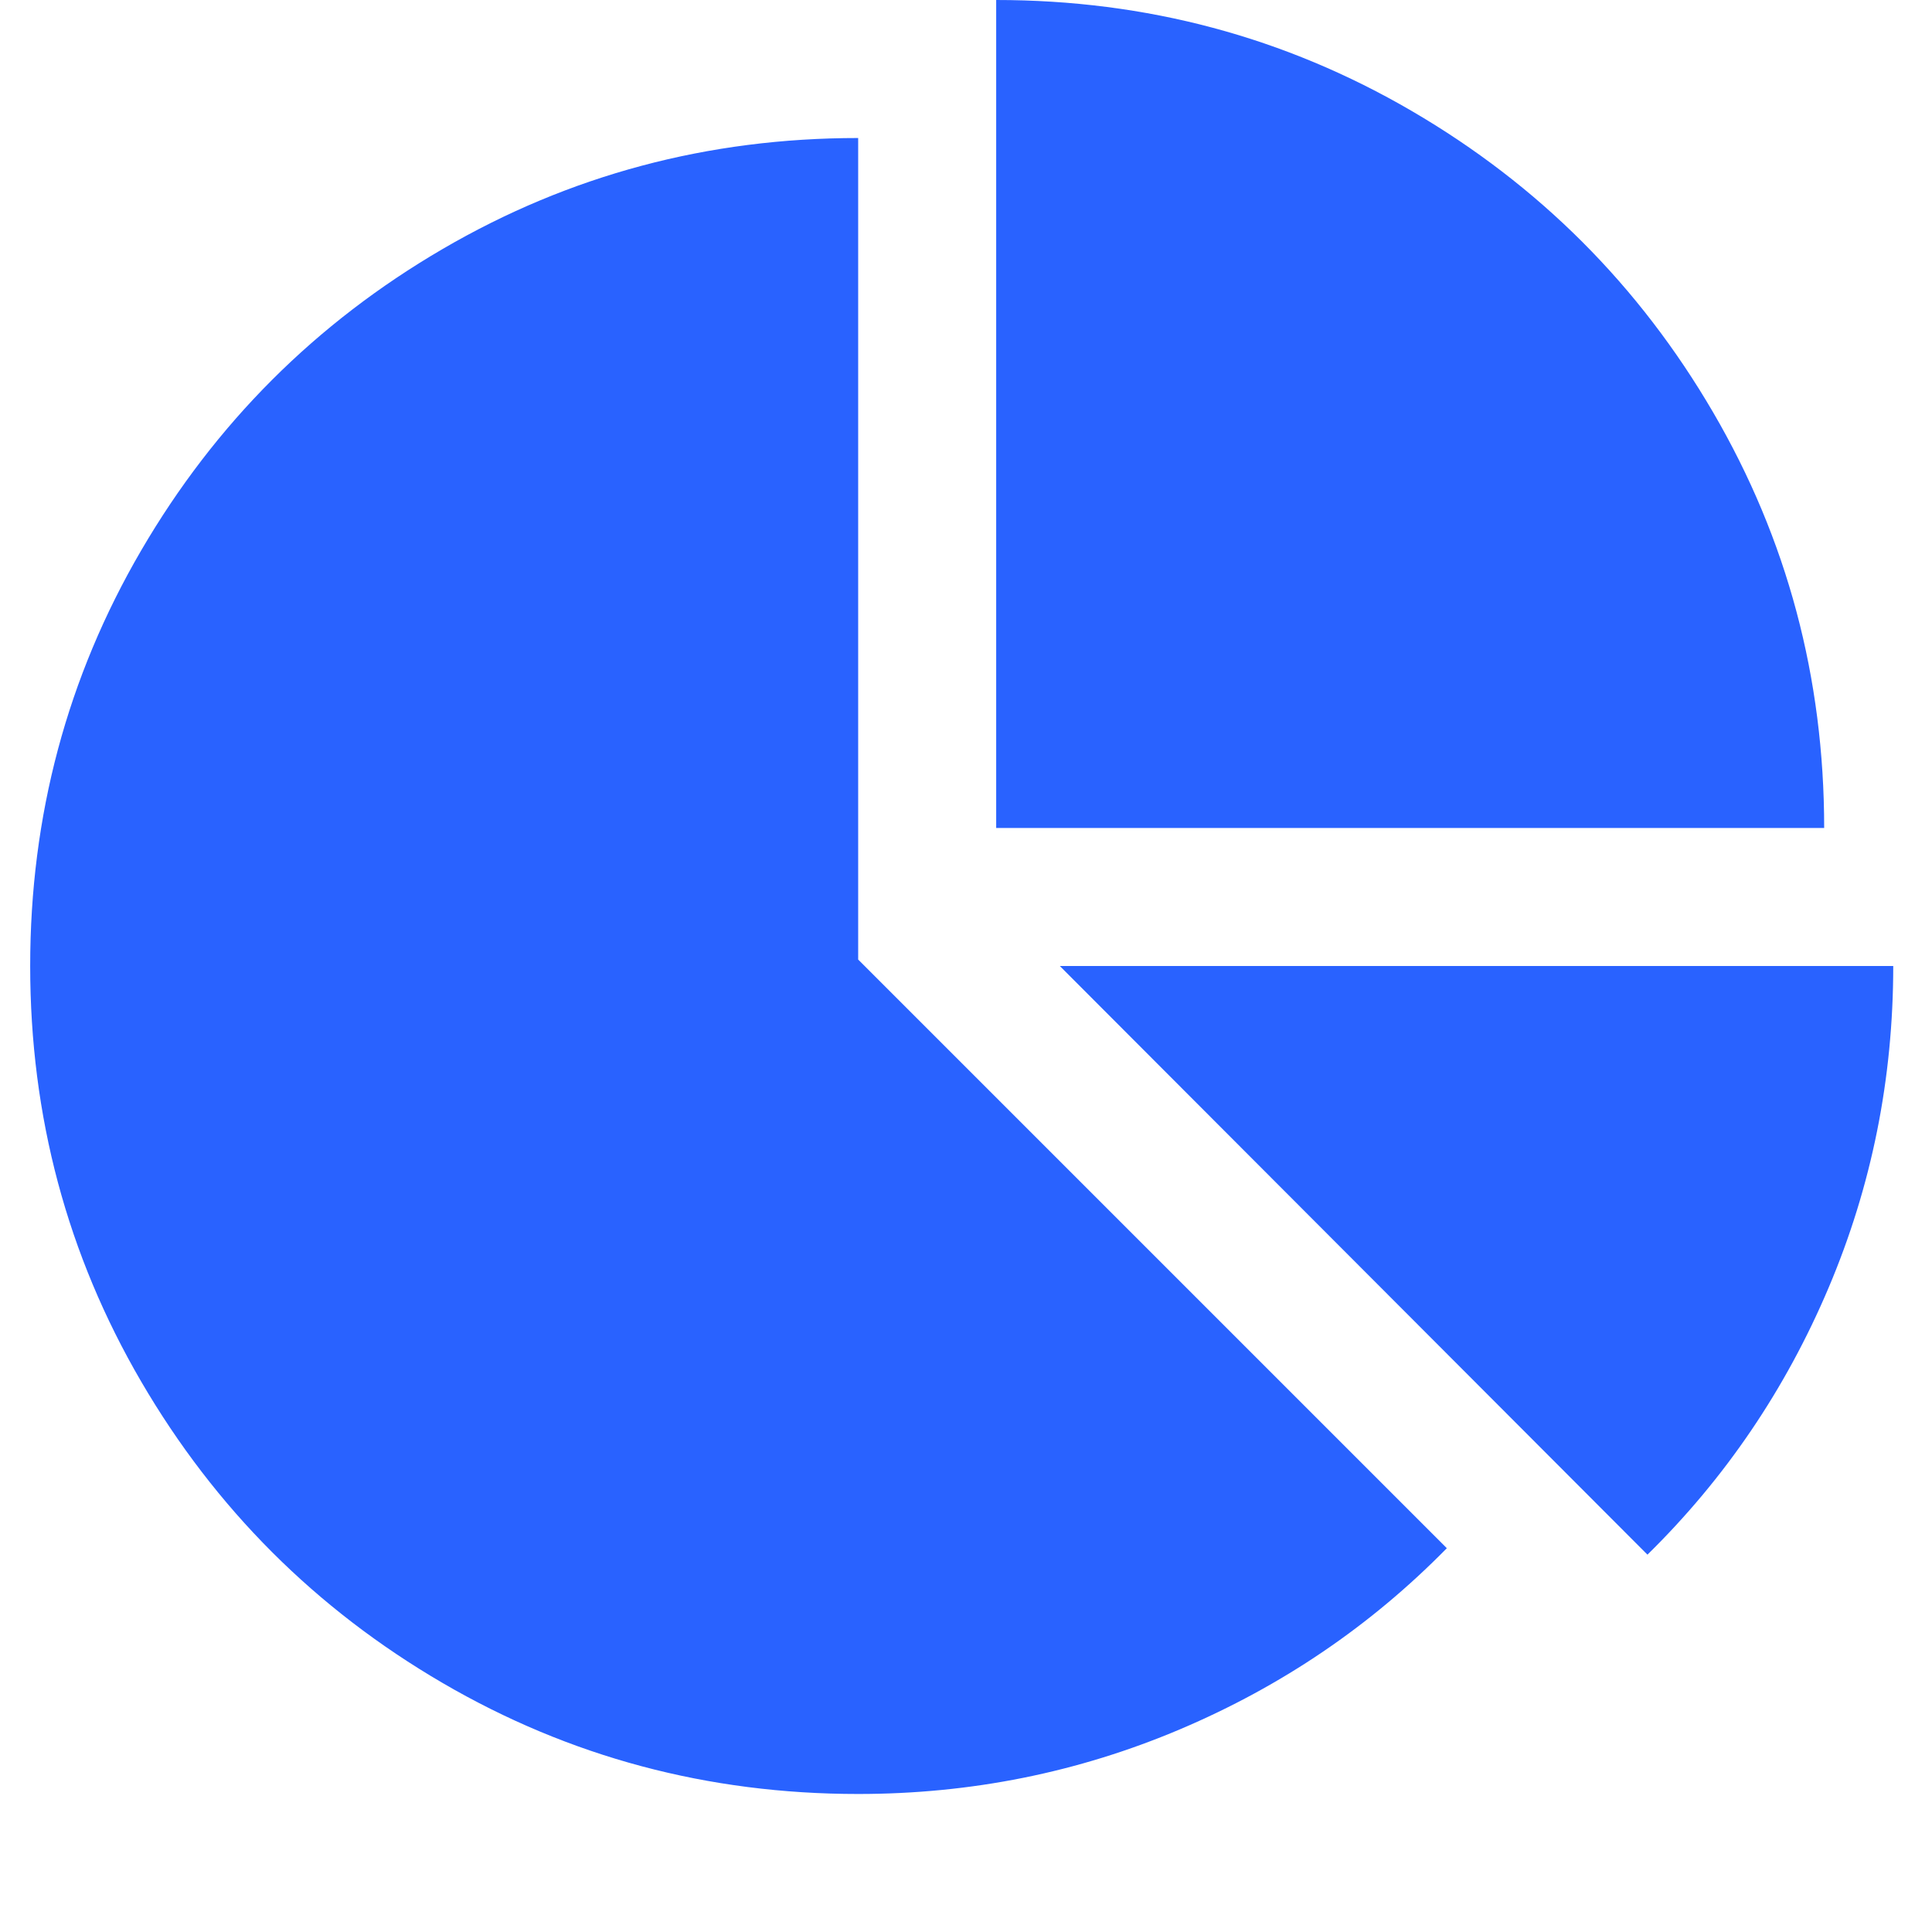
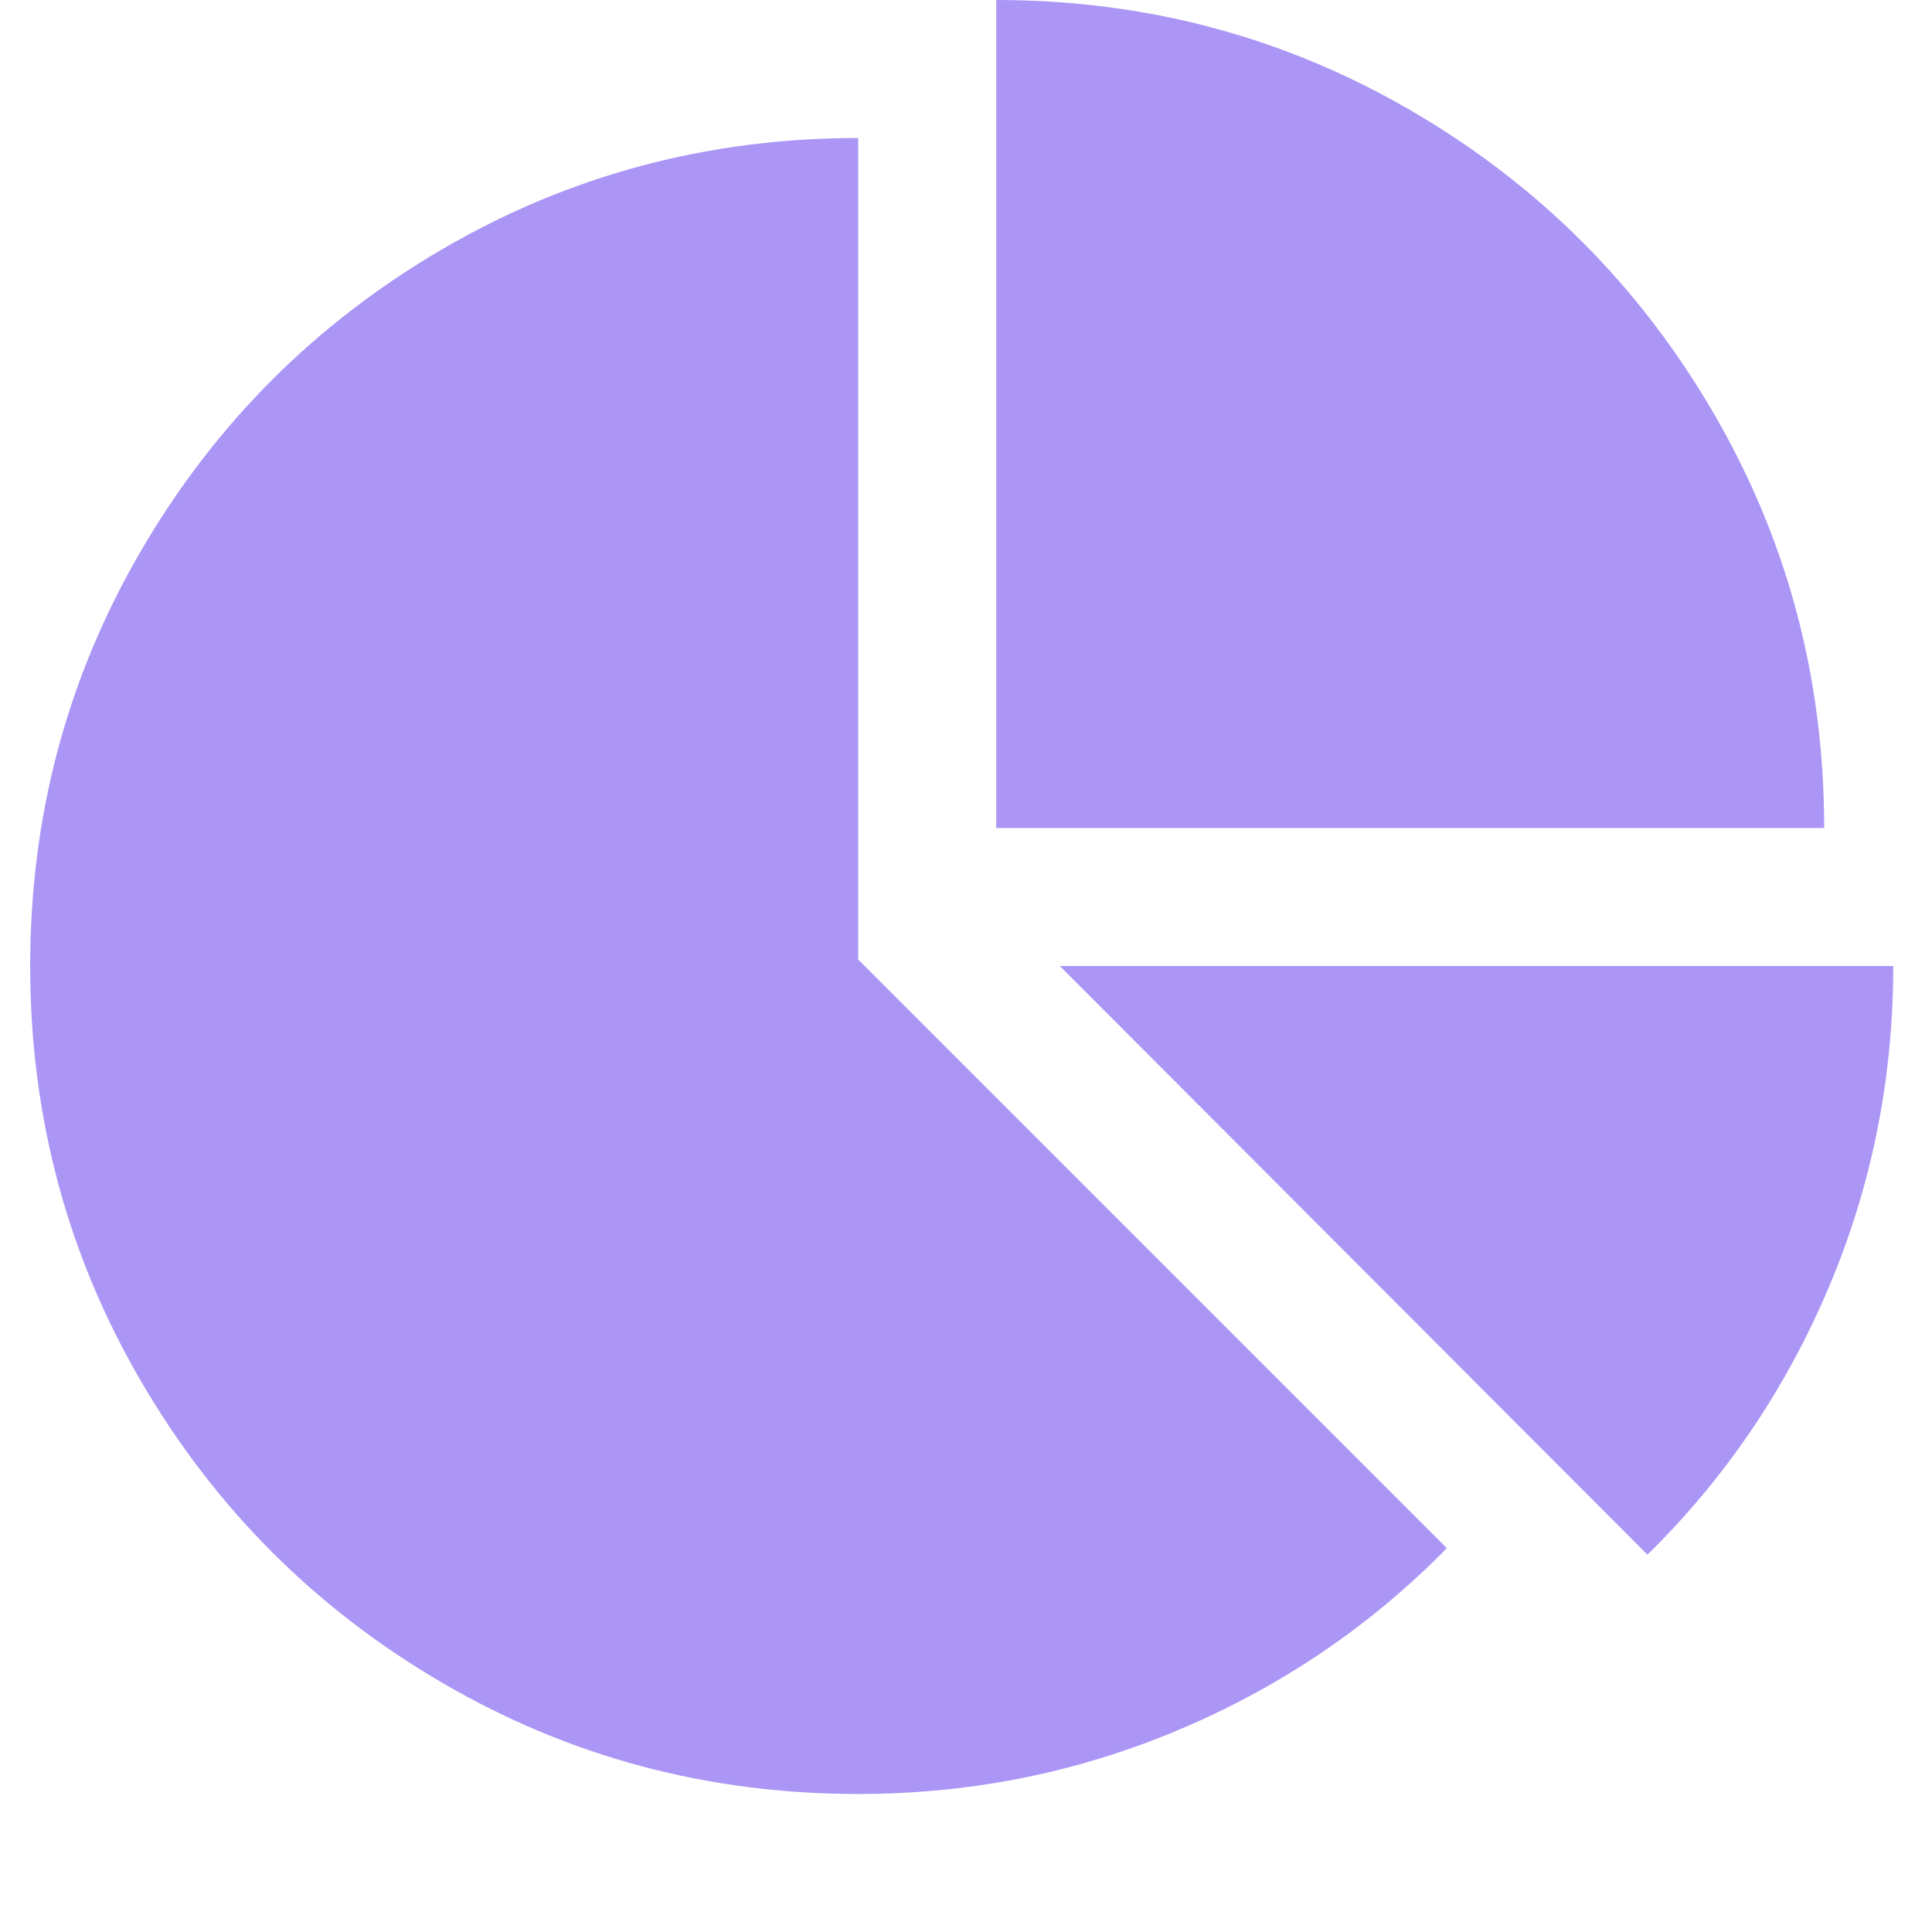
<svg xmlns="http://www.w3.org/2000/svg" viewBox="0 0 1024 1024" version="1.1" width="200" height="200">
-   <path d="M454.848 508.576l312 312q-60.576 61.728-141.44 96t-170.56 34.272q-119.424 0-220.288-58.848t-159.712-159.712-58.848-220.288 58.848-220.288 159.712-159.712 220.288-58.848l0 435.424zM561.728 512l441.728 0q0 89.728-34.272 170.56t-96 141.44zM966.848 438.848l-438.848 0 0-438.848q119.424 0 220.288 58.848t159.712 159.712 58.848 220.288z" fill="rgb(41,98,255)">
+   <path d="M454.848 508.576l312 312q-60.576 61.728-141.44 96t-170.56 34.272q-119.424 0-220.288-58.848t-159.712-159.712-58.848-220.288 58.848-220.288 159.712-159.712 220.288-58.848l0 435.424zM561.728 512l441.728 0q0 89.728-34.272 170.56t-96 141.44zM966.848 438.848l-438.848 0 0-438.848q119.424 0 220.288 58.848t159.712 159.712 58.848 220.288z" fill="rgb(171,150,246)">
    </path>
</svg>
